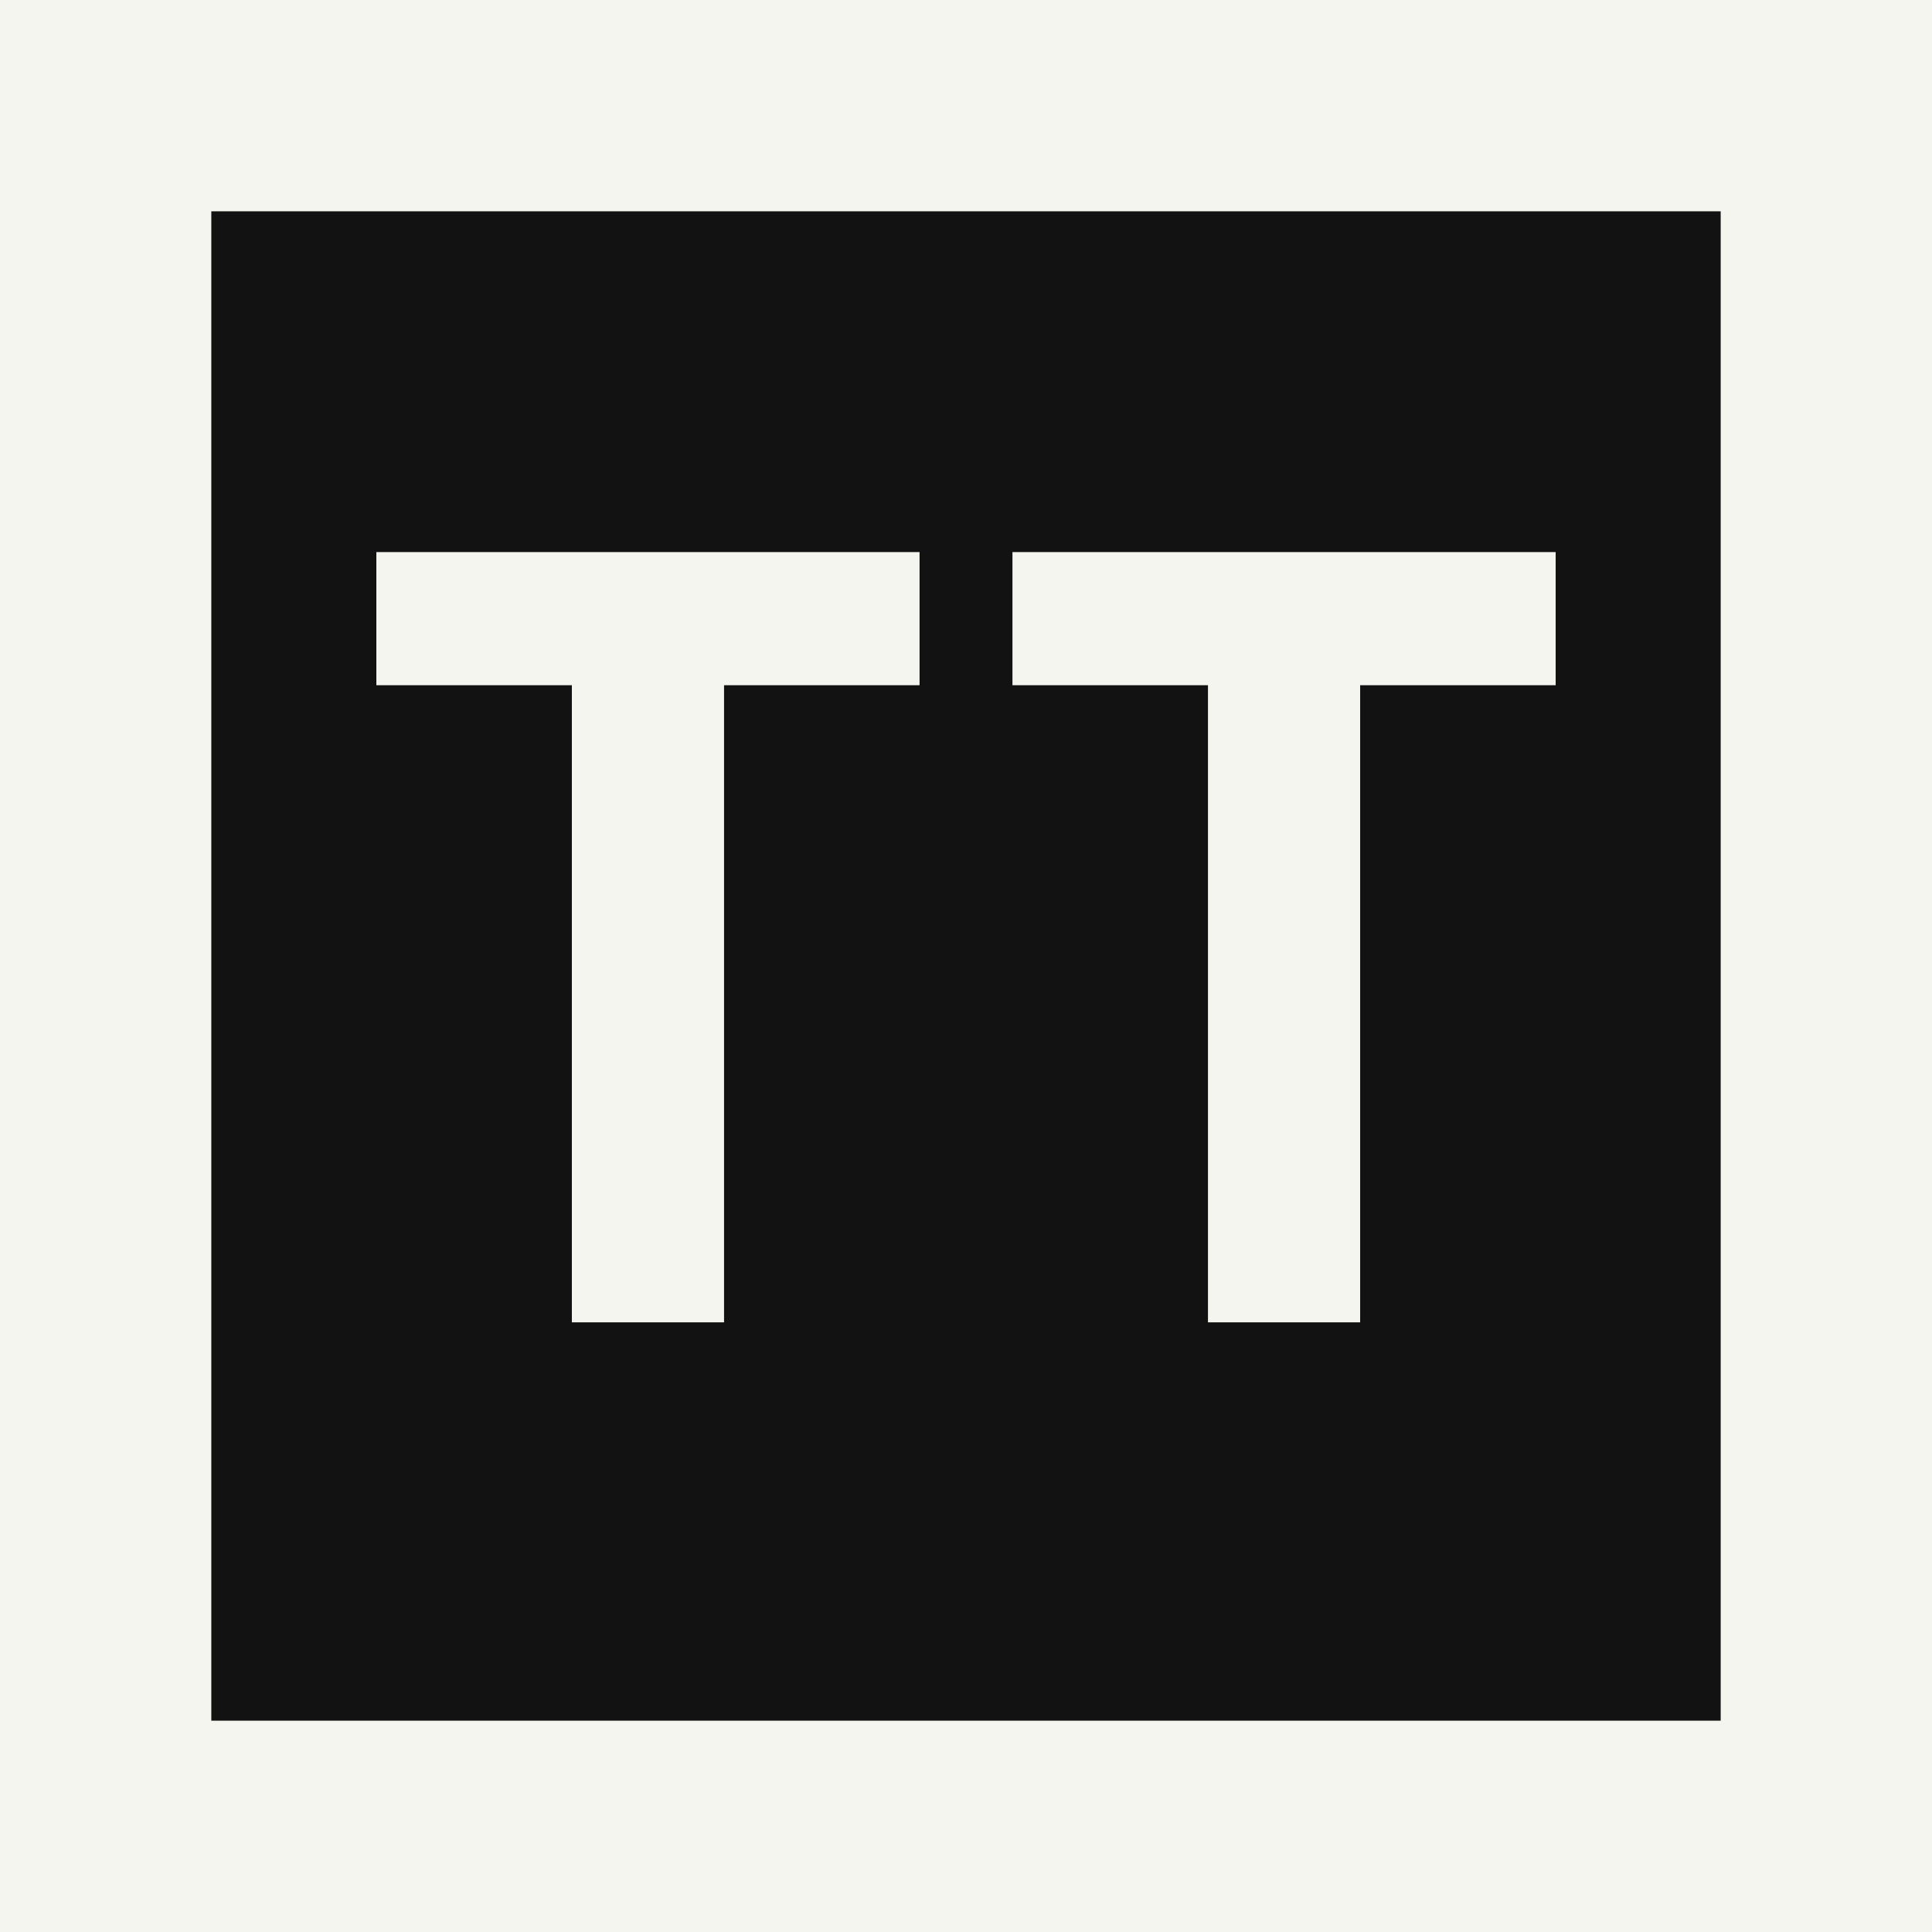
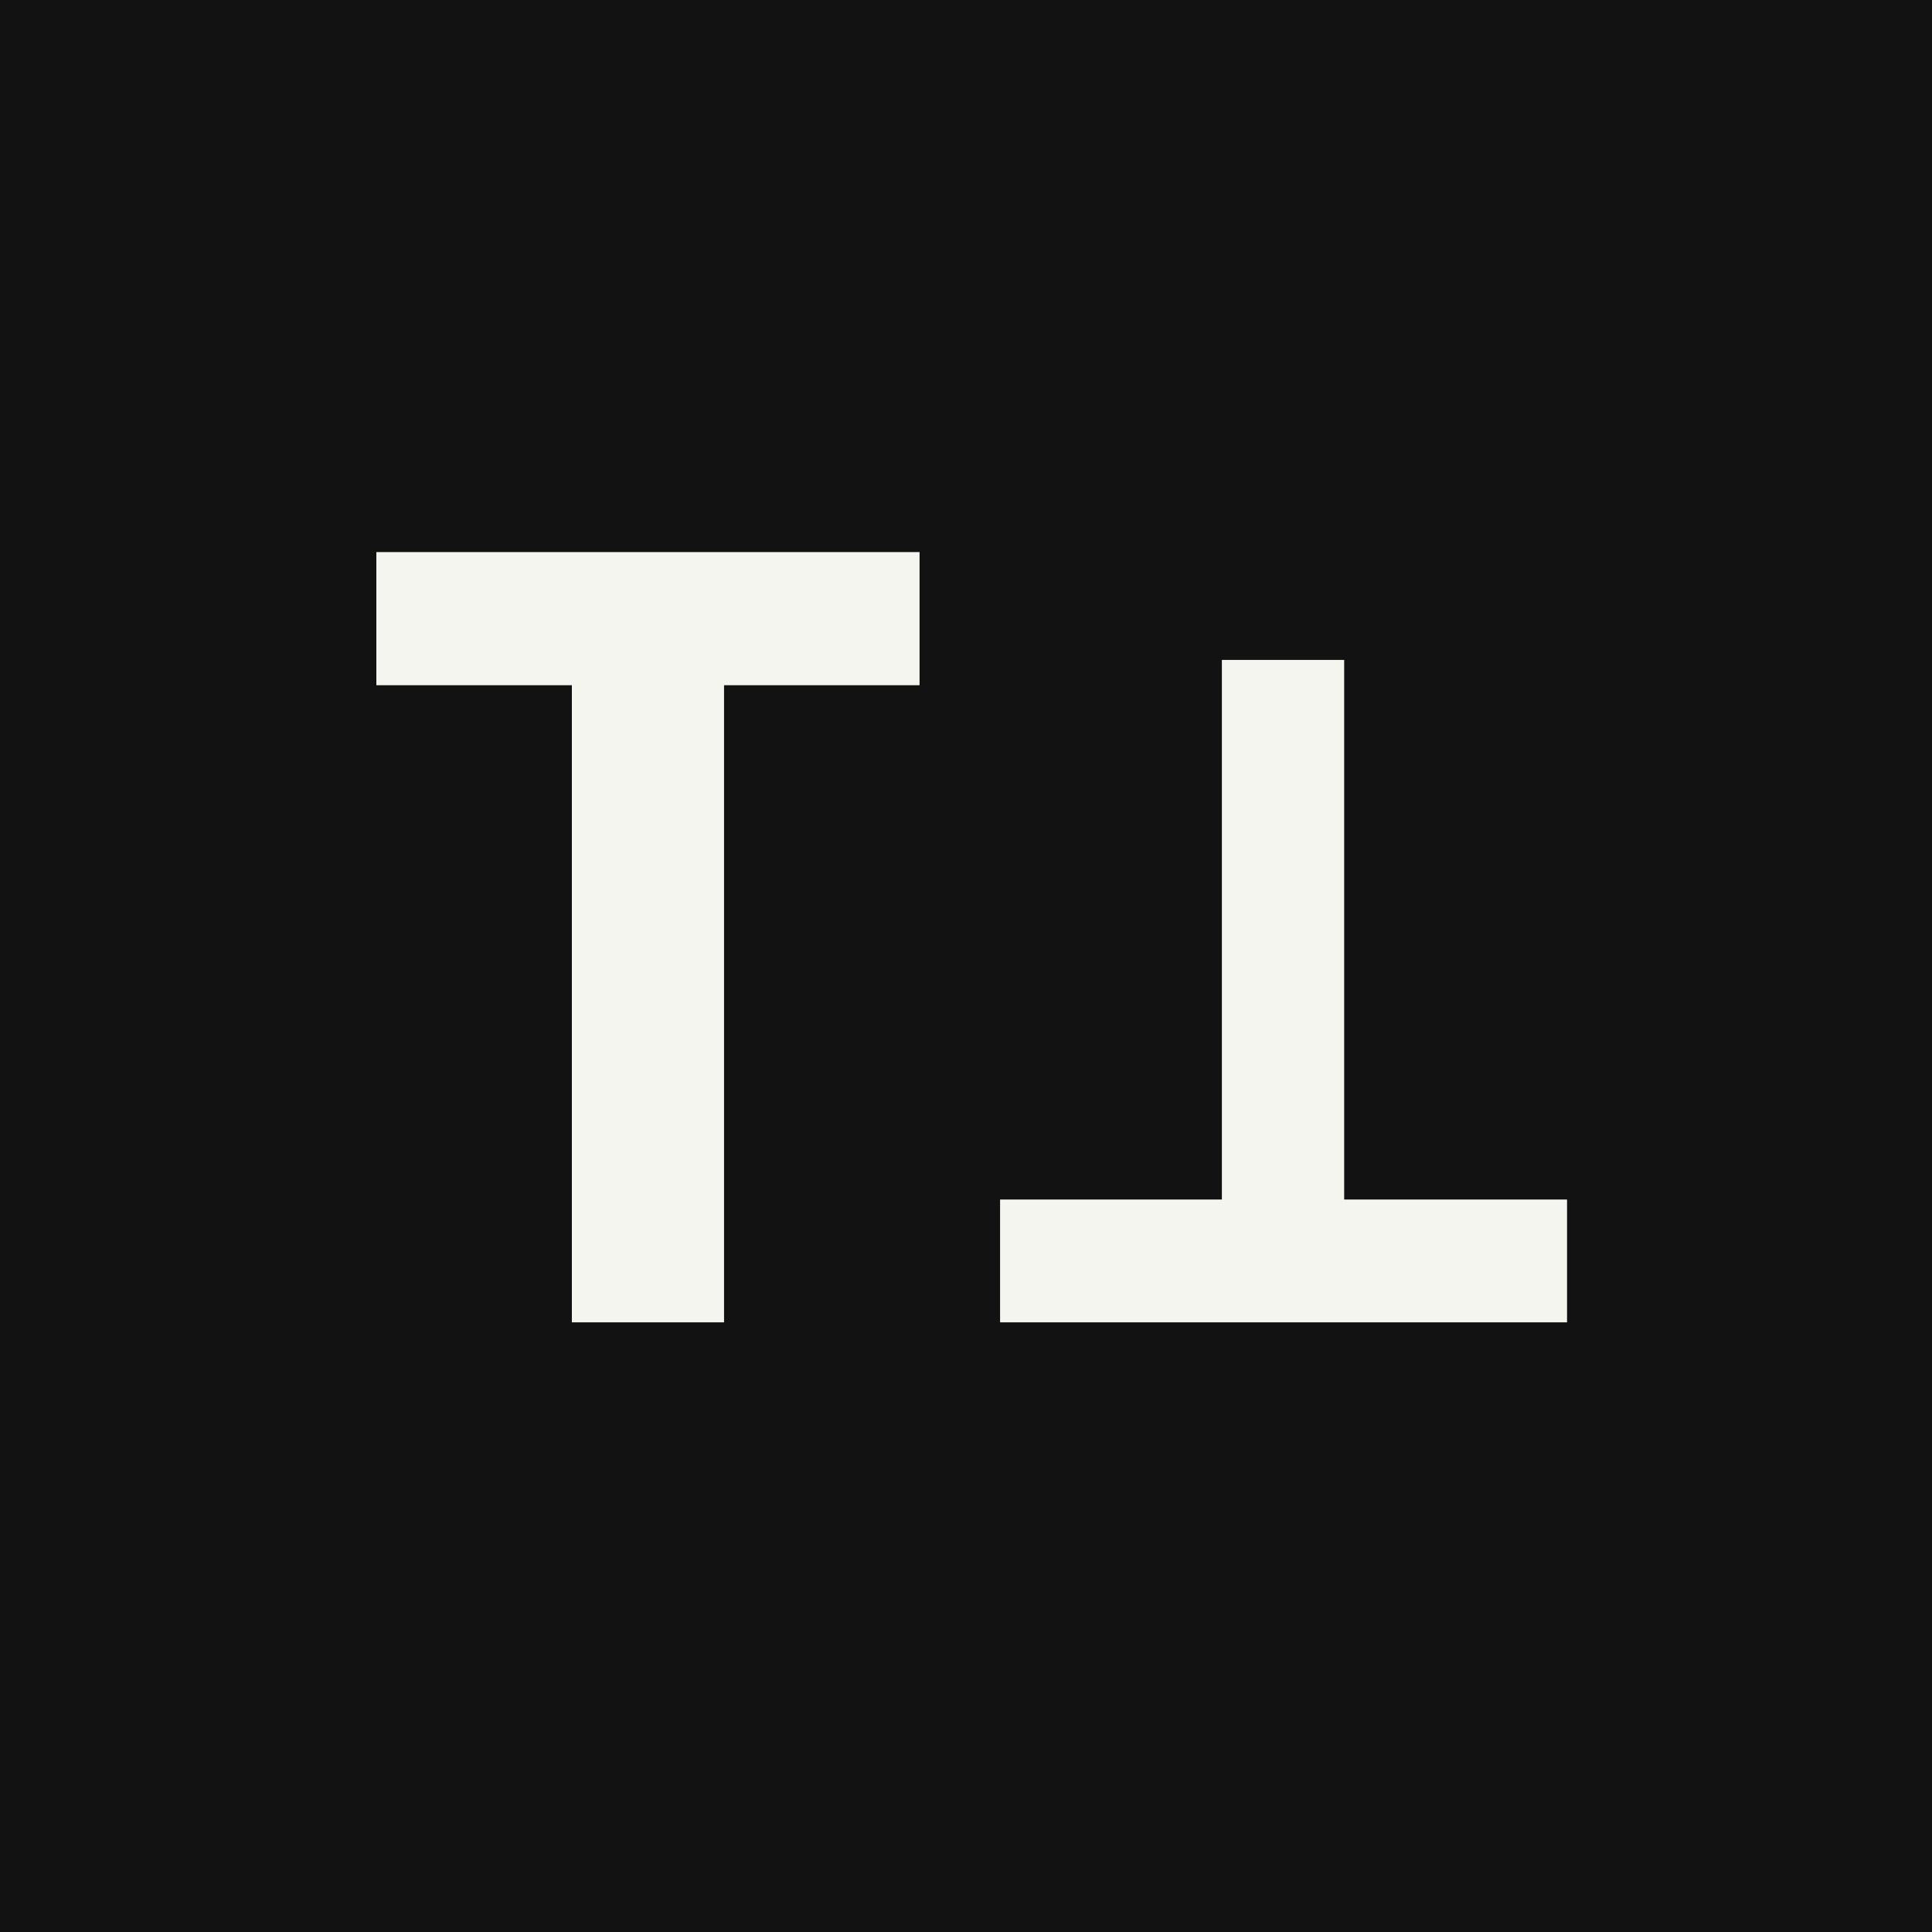
<svg xmlns="http://www.w3.org/2000/svg" viewBox="0 0 512 512">
-   <rect width="512" height="512" fill="#F5F5F0" />
+   <rect width="512" height="512" fill="#121212" />
  <rect x="56" y="56" width="400" height="400" fill="#121212" />
-   <text x="50%" y="50%" dominant-baseline="middle" text-anchor="middle" font-family="monospace" font-weight="bold" font-size="280" fill="#F5F5F0" dy="15">TT</text>
+   <text x="50%" y="50%" dominant-baseline="middle" text-anchor="middle" font-family="monospace" font-weight="bold" font-size="280" fill="#F5F5F0" dy="15">T⊥</text>
</svg>
